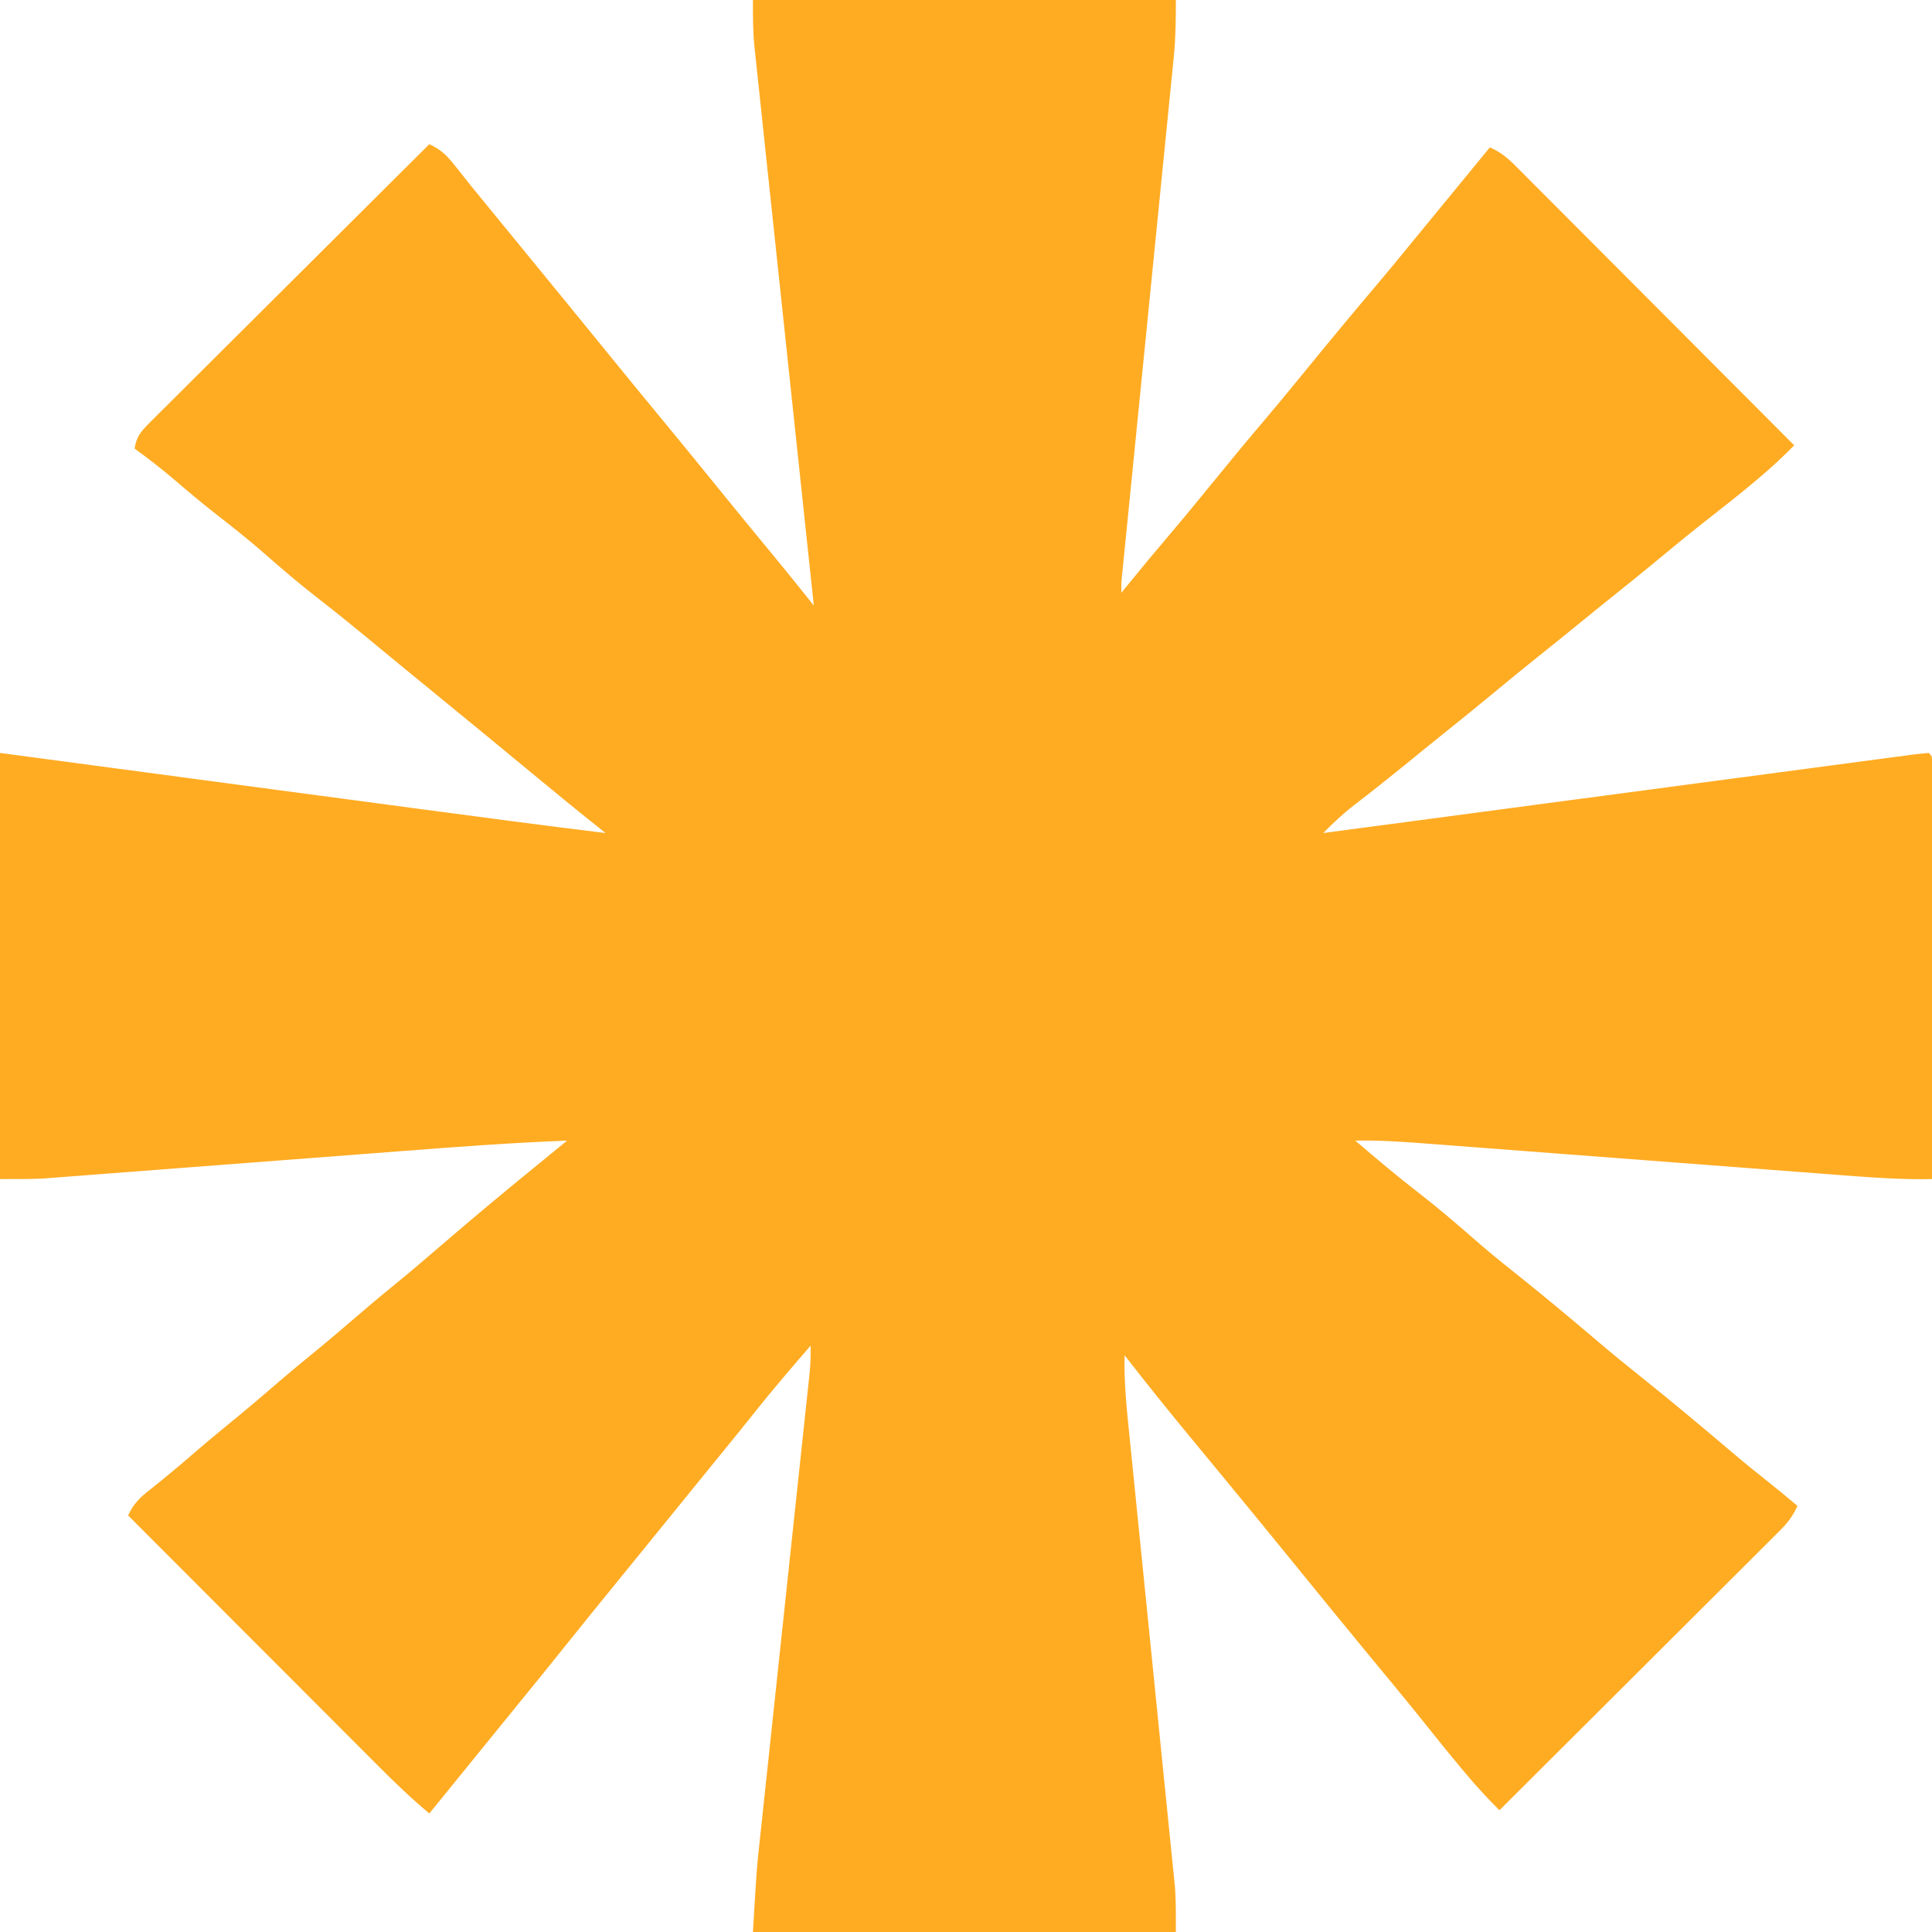
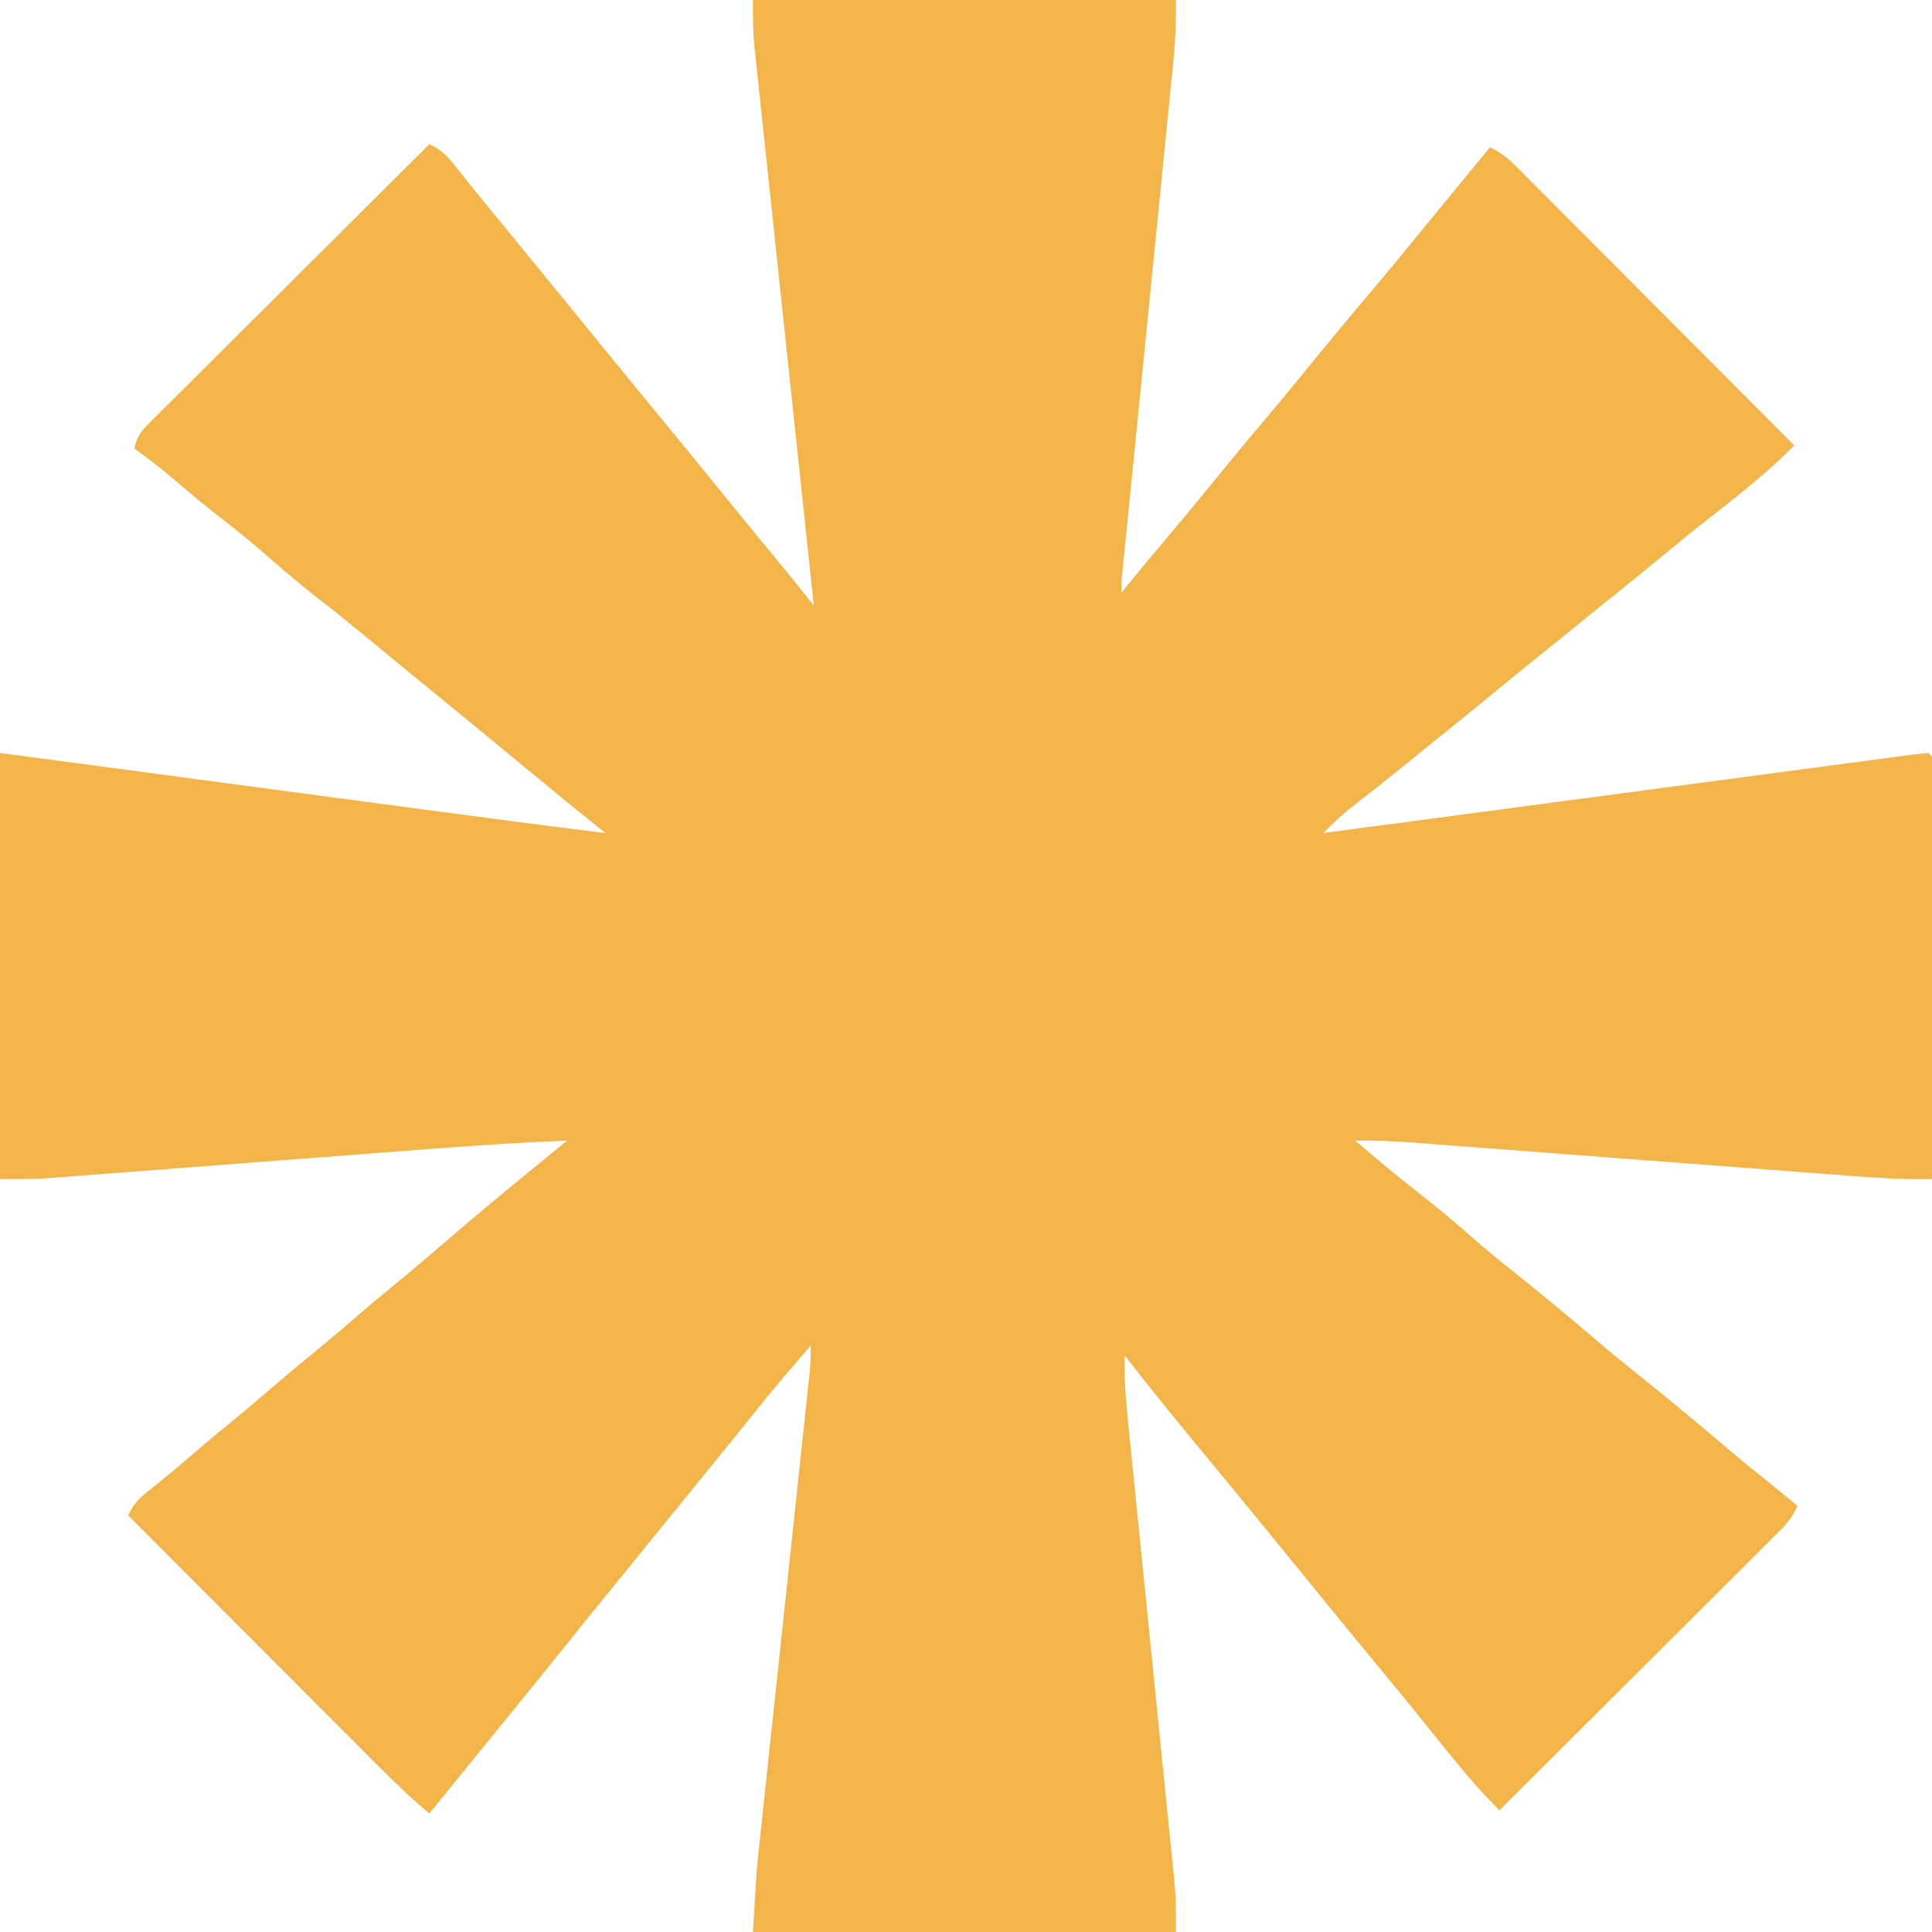
<svg xmlns="http://www.w3.org/2000/svg" version="1.1" width="603" height="603">
-   <path d="M0 0 C43.56 0 87.12 0 132 0 C132 6.126 131.955 11.7 131.355 17.712 C131.25 18.775 131.25 18.775 131.144 19.86 C130.914 22.199 130.677 24.538 130.439 26.877 C130.272 28.568 130.104 30.259 129.937 31.95 C129.485 36.516 129.026 41.082 128.567 45.647 C128.087 50.431 127.613 55.216 127.138 60.001 C126.239 69.053 125.334 78.105 124.428 87.156 C122.804 103.387 121.188 119.619 119.574 135.851 C119.007 141.547 118.438 147.243 117.868 152.939 C117.514 156.473 117.161 160.008 116.809 163.543 C116.645 165.185 116.48 166.827 116.315 168.468 C116.091 170.704 115.868 172.941 115.645 175.177 C115.52 176.429 115.395 177.682 115.265 178.973 C114.956 181.992 114.956 181.992 115 185 C115.522 184.357 116.044 183.714 116.582 183.051 C120.839 177.824 125.135 172.637 129.5 167.5 C134.405 161.725 139.22 155.88 144 150 C148.78 144.12 153.595 138.276 158.5 132.5 C162.55 127.731 166.544 122.921 170.496 118.07 C178.31 108.488 186.167 98.944 194.174 89.523 C197.662 85.414 201.085 81.257 204.488 77.078 C207.646 73.208 210.823 69.354 214 65.5 C219.347 59.011 224.683 52.513 230 46 C233.264 47.431 235.426 49.179 237.936 51.695 C238.707 52.464 239.478 53.232 240.273 54.024 C241.527 55.289 241.527 55.289 242.808 56.581 C243.696 57.468 244.584 58.356 245.499 59.271 C247.931 61.702 250.357 64.14 252.781 66.578 C255.317 69.127 257.859 71.67 260.4 74.214 C265.21 79.03 270.015 83.851 274.818 88.674 C280.287 94.165 285.761 99.651 291.236 105.136 C302.497 116.417 313.751 127.706 325 139 C321.483 142.548 317.887 145.912 314.062 149.125 C313.498 149.601 312.934 150.077 312.353 150.567 C307.82 154.365 303.19 158.026 298.523 161.656 C292.944 166.009 287.491 170.507 282.038 175.017 C277.608 178.679 273.152 182.302 268.652 185.879 C265.085 188.732 261.543 191.616 258 194.5 C253.702 197.998 249.401 201.489 245.062 204.938 C240.499 208.574 236 212.286 231.5 216 C226.244 220.338 220.973 224.651 215.637 228.891 C211.463 232.229 207.329 235.616 203.188 238.994 C198.051 243.174 192.86 247.28 187.604 251.31 C184.143 253.992 181.07 256.884 178 260 C179.46 259.805 179.46 259.805 180.949 259.607 C204.59 256.454 228.233 253.309 251.876 250.169 C263.309 248.651 274.742 247.131 286.175 245.606 C296.136 244.277 306.097 242.952 316.059 241.632 C321.337 240.932 326.615 240.23 331.892 239.524 C336.853 238.86 341.815 238.202 346.777 237.547 C348.604 237.305 350.431 237.061 352.257 236.815 C354.739 236.481 357.222 236.154 359.705 235.829 C360.803 235.679 360.803 235.679 361.924 235.525 C363.611 235.308 365.305 235.147 367 235 C368 236 368 236 368.123 238.185 C368.122 239.157 368.121 240.13 368.12 241.131 C368.122 242.244 368.123 243.356 368.124 244.501 C368.121 245.732 368.117 246.963 368.114 248.231 C368.114 249.518 368.114 250.806 368.114 252.133 C368.114 255.674 368.108 259.215 368.101 262.756 C368.095 266.453 368.095 270.15 368.093 273.847 C368.09 280.852 368.082 287.857 368.072 294.863 C368.061 302.836 368.055 310.809 368.05 318.782 C368.04 335.188 368.022 351.594 368 368 C359.025 368.188 350.147 367.594 341.207 366.898 C339.643 366.78 338.08 366.662 336.516 366.544 C333.171 366.291 329.826 366.035 326.481 365.778 C321.185 365.37 315.889 364.968 310.592 364.568 C300.307 363.789 290.023 363.004 279.739 362.219 C266.641 361.218 253.543 360.22 240.445 359.228 C235.186 358.83 229.927 358.428 224.669 358.024 C221.393 357.773 218.117 357.525 214.841 357.277 C213.329 357.162 211.817 357.046 210.305 356.929 C202.859 356.351 195.473 355.854 188 356 C194.52 361.599 201.077 367.115 207.875 372.375 C213.651 376.852 219.182 381.564 224.68 386.377 C228.779 389.96 232.947 393.417 237.223 396.789 C246.261 403.984 255.138 411.39 263.938 418.875 C268.281 422.57 272.685 426.174 277.152 429.719 C286.737 437.397 296.171 445.265 305.523 453.224 C309.564 456.655 313.679 459.981 317.832 463.273 C320.593 465.472 323.301 467.727 326 470 C324.569 473.264 322.821 475.426 320.305 477.936 C319.536 478.707 318.768 479.478 317.976 480.273 C317.132 481.109 316.289 481.946 315.419 482.808 C314.532 483.696 313.644 484.584 312.729 485.499 C310.298 487.931 307.86 490.357 305.422 492.781 C302.873 495.317 300.33 497.859 297.786 500.4 C292.97 505.21 288.149 510.015 283.326 514.818 C277.835 520.287 272.349 525.761 266.864 531.236 C255.583 542.497 244.294 553.751 233 565 C229.375 561.41 225.962 557.723 222.688 553.812 C222.207 553.242 221.727 552.672 221.233 552.084 C217.738 547.917 214.319 543.694 210.938 539.434 C204.453 531.289 197.775 523.297 191.156 515.262 C183.667 506.17 176.22 497.044 168.794 487.9 C161.998 479.533 155.165 471.196 148.312 462.875 C147.718 462.153 147.123 461.431 146.511 460.687 C143.47 456.994 140.426 453.305 137.375 449.621 C130.117 440.848 122.984 431.993 116 423 C115.784 431.282 116.624 439.416 117.469 447.642 C117.627 449.214 117.784 450.785 117.942 452.356 C118.28 455.725 118.62 459.094 118.963 462.462 C119.506 467.796 120.042 473.13 120.576 478.465 C121.905 491.712 123.244 504.958 124.583 518.204 C125.624 528.506 126.663 538.808 127.695 549.111 C128.226 554.406 128.762 559.701 129.301 564.996 C129.636 568.298 129.968 571.6 130.298 574.903 C130.451 576.426 130.605 577.949 130.762 579.472 C130.977 581.563 131.185 583.654 131.393 585.746 C131.511 586.912 131.629 588.079 131.75 589.28 C132.057 593.844 132 598.426 132 603 C88.44 603 44.88 603 0 603 C1.156 583.345 1.156 583.345 2.203 573.723 C2.28 573.017 2.356 572.311 2.435 571.583 C2.514 570.853 2.593 570.123 2.674 569.37 C2.842 567.79 3.01 566.209 3.177 564.628 C3.534 561.265 3.893 557.902 4.254 554.539 C4.825 549.219 5.391 543.898 5.956 538.577 C7.051 528.259 8.153 517.941 9.256 507.623 C10.663 494.447 12.067 481.27 13.467 468.093 C14.029 462.805 14.594 457.517 15.161 452.229 C15.512 448.948 15.861 445.667 16.209 442.385 C16.371 440.865 16.534 439.345 16.698 437.825 C16.922 435.75 17.142 433.674 17.361 431.599 C17.485 430.438 17.609 429.278 17.737 428.082 C17.969 425.367 18.052 422.723 18 420 C11.946 427.002 5.915 434.004 0.172 441.266 C-2.588 444.74 -5.387 448.183 -8.188 451.625 C-8.743 452.308 -9.299 452.991 -9.871 453.695 C-11.012 455.098 -12.153 456.501 -13.294 457.903 C-16.031 461.268 -18.765 464.634 -21.5 468 C-22.583 469.333 -23.667 470.667 -24.75 472 C-25.286 472.66 -25.823 473.32 -26.375 474 C-31.25 480 -31.25 480 -32.876 482.001 C-33.956 483.33 -35.035 484.658 -36.114 485.987 C-38.883 489.396 -41.654 492.804 -44.426 496.211 C-51.24 504.584 -51.24 504.584 -58 513 C-63.054 519.337 -68.179 525.616 -73.294 531.903 C-76.031 535.268 -78.765 538.634 -81.5 542 C-82.566 543.313 -83.633 544.625 -84.699 545.938 C-85.233 546.595 -85.768 547.252 -86.318 547.93 C-91.212 553.953 -96.106 559.977 -101 566 C-106.552 561.376 -111.685 556.451 -116.781 551.333 C-117.631 550.483 -118.48 549.634 -119.355 548.758 C-121.665 546.449 -123.972 544.137 -126.278 541.824 C-128.695 539.4 -131.116 536.978 -133.537 534.557 C-138.11 529.98 -142.682 525.4 -147.252 520.82 C-152.46 515.601 -157.67 510.386 -162.88 505.17 C-173.59 494.45 -184.296 483.726 -195 473 C-193.296 469.311 -191.474 467.518 -188.25 465 C-183.751 461.42 -179.349 457.761 -175 454 C-170.011 449.699 -164.958 445.495 -159.844 441.344 C-156.523 438.607 -153.26 435.809 -150 433 C-145.011 428.7 -139.958 424.495 -134.844 420.344 C-131.523 417.607 -128.26 414.809 -125 412 C-120.875 408.445 -116.728 404.932 -112.5 401.5 C-107.099 397.113 -101.825 392.588 -96.551 388.051 C-87.47 380.24 -78.292 372.559 -69 365 C-66.936 363.314 -64.875 361.626 -62.812 359.938 C-61.208 358.625 -59.604 357.312 -58 356 C-75.46 356.669 -92.864 357.978 -110.282 359.323 C-114.286 359.631 -118.29 359.935 -122.295 360.239 C-134.149 361.141 -146.003 362.05 -157.857 362.959 C-167.116 363.669 -176.375 364.378 -185.634 365.081 C-190.378 365.442 -195.121 365.806 -199.864 366.173 C-202.815 366.4 -205.767 366.624 -208.718 366.848 C-210.72 367 -212.722 367.157 -214.724 367.313 C-216.542 367.45 -216.542 367.45 -218.396 367.589 C-219.956 367.709 -219.956 367.709 -221.548 367.831 C-226.027 368.05 -230.516 368 -235 368 C-235 324.11 -235 280.22 -235 235 C-217.551 237.33 -217.551 237.33 -199.75 239.707 C-192.34 240.696 -184.93 241.685 -177.52 242.674 C-165.782 244.24 -154.044 245.806 -142.306 247.374 C-133.754 248.517 -125.201 249.658 -116.649 250.799 C-112.131 251.402 -107.613 252.005 -103.095 252.608 C-84.073 255.151 -65.05 257.67 -46 260 C-46.592 259.53 -47.185 259.06 -47.795 258.576 C-55.523 252.439 -63.126 246.151 -70.736 239.869 C-74.447 236.806 -78.161 233.747 -81.875 230.688 C-82.943 229.808 -82.943 229.808 -84.032 228.911 C-89.678 224.262 -95.335 219.627 -101 215 C-106.003 210.914 -111.005 206.826 -115.98 202.707 C-122.635 197.203 -129.298 191.728 -136.125 186.438 C-141.722 182.096 -147.068 177.513 -152.391 172.84 C-157.09 168.735 -161.924 164.851 -166.858 161.034 C-171.519 157.417 -176.018 153.633 -180.499 149.797 C-184.546 146.347 -188.697 143.122 -193 140 C-192.423 136.337 -191.025 134.654 -188.425 132.064 C-187.274 130.907 -187.274 130.907 -186.101 129.727 C-185.253 128.891 -184.406 128.054 -183.533 127.192 C-182.645 126.304 -181.758 125.416 -180.843 124.501 C-178.41 122.067 -175.967 119.642 -173.523 117.219 C-170.97 114.684 -168.425 112.142 -165.88 109.6 C-161.058 104.788 -156.23 99.984 -151.398 95.182 C-145.898 89.715 -140.406 84.24 -134.915 78.764 C-123.619 67.5 -112.313 56.246 -101 45 C-97.239 46.731 -95.391 48.664 -92.812 51.938 C-92.025 52.926 -91.237 53.915 -90.426 54.934 C-89.625 55.946 -88.825 56.957 -88 58 C-86.504 59.836 -85.004 61.67 -83.5 63.5 C-65.5 85.5 -65.5 85.5 -63.234 88.27 C-61.787 90.038 -60.339 91.806 -58.891 93.574 C-55.065 98.244 -51.25 102.922 -47.447 107.61 C-40.517 116.153 -33.532 124.651 -26.534 133.139 C-22.019 138.618 -17.528 144.116 -13.055 149.629 C-11.974 150.961 -10.893 152.293 -9.812 153.625 C-9.267 154.297 -8.721 154.97 -8.159 155.663 C-3.476 161.429 1.243 167.166 5.979 172.889 C9.089 176.654 12.164 180.443 15.212 184.258 C15.924 185.149 16.636 186.04 17.369 186.958 C17.907 187.632 18.445 188.306 19 189 C18.902 188.081 18.804 187.161 18.703 186.214 C16.319 163.83 13.941 141.445 11.568 119.059 C10.421 108.234 9.271 97.408 8.118 86.583 C7.112 77.147 6.11 67.71 5.112 58.273 C4.583 53.277 4.053 48.282 3.519 43.287 C3.016 38.582 2.517 33.876 2.022 29.17 C1.839 27.447 1.656 25.724 1.47 24 C1.216 21.639 0.968 19.278 0.721 16.916 C0.647 16.242 0.573 15.567 0.497 14.873 C-0.02 9.837 0 5.136 0 0 Z " fill="#FFAC23" transform="translate(235,0)" />
+   <path d="M0 0 C43.56 0 87.12 0 132 0 C132 6.126 131.955 11.7 131.355 17.712 C131.25 18.775 131.25 18.775 131.144 19.86 C130.914 22.199 130.677 24.538 130.439 26.877 C130.272 28.568 130.104 30.259 129.937 31.95 C129.485 36.516 129.026 41.082 128.567 45.647 C128.087 50.431 127.613 55.216 127.138 60.001 C126.239 69.053 125.334 78.105 124.428 87.156 C122.804 103.387 121.188 119.619 119.574 135.851 C119.007 141.547 118.438 147.243 117.868 152.939 C117.514 156.473 117.161 160.008 116.809 163.543 C116.645 165.185 116.48 166.827 116.315 168.468 C116.091 170.704 115.868 172.941 115.645 175.177 C115.52 176.429 115.395 177.682 115.265 178.973 C114.956 181.992 114.956 181.992 115 185 C115.522 184.357 116.044 183.714 116.582 183.051 C120.839 177.824 125.135 172.637 129.5 167.5 C134.405 161.725 139.22 155.88 144 150 C148.78 144.12 153.595 138.276 158.5 132.5 C162.55 127.731 166.544 122.921 170.496 118.07 C178.31 108.488 186.167 98.944 194.174 89.523 C197.662 85.414 201.085 81.257 204.488 77.078 C207.646 73.208 210.823 69.354 214 65.5 C219.347 59.011 224.683 52.513 230 46 C233.264 47.431 235.426 49.179 237.936 51.695 C238.707 52.464 239.478 53.232 240.273 54.024 C241.527 55.289 241.527 55.289 242.808 56.581 C243.696 57.468 244.584 58.356 245.499 59.271 C247.931 61.702 250.357 64.14 252.781 66.578 C255.317 69.127 257.859 71.67 260.4 74.214 C265.21 79.03 270.015 83.851 274.818 88.674 C280.287 94.165 285.761 99.651 291.236 105.136 C302.497 116.417 313.751 127.706 325 139 C321.483 142.548 317.887 145.912 314.062 149.125 C313.498 149.601 312.934 150.077 312.353 150.567 C307.82 154.365 303.19 158.026 298.523 161.656 C292.944 166.009 287.491 170.507 282.038 175.017 C277.608 178.679 273.152 182.302 268.652 185.879 C265.085 188.732 261.543 191.616 258 194.5 C253.702 197.998 249.401 201.489 245.062 204.938 C240.499 208.574 236 212.286 231.5 216 C226.244 220.338 220.973 224.651 215.637 228.891 C211.463 232.229 207.329 235.616 203.188 238.994 C198.051 243.174 192.86 247.28 187.604 251.31 C184.143 253.992 181.07 256.884 178 260 C179.46 259.805 179.46 259.805 180.949 259.607 C204.59 256.454 228.233 253.309 251.876 250.169 C263.309 248.651 274.742 247.131 286.175 245.606 C296.136 244.277 306.097 242.952 316.059 241.632 C321.337 240.932 326.615 240.23 331.892 239.524 C336.853 238.86 341.815 238.202 346.777 237.547 C348.604 237.305 350.431 237.061 352.257 236.815 C354.739 236.481 357.222 236.154 359.705 235.829 C360.803 235.679 360.803 235.679 361.924 235.525 C363.611 235.308 365.305 235.147 367 235 C368 236 368 236 368.123 238.185 C368.122 239.157 368.121 240.13 368.12 241.131 C368.122 242.244 368.123 243.356 368.124 244.501 C368.121 245.732 368.117 246.963 368.114 248.231 C368.114 249.518 368.114 250.806 368.114 252.133 C368.114 255.674 368.108 259.215 368.101 262.756 C368.095 266.453 368.095 270.15 368.093 273.847 C368.09 280.852 368.082 287.857 368.072 294.863 C368.061 302.836 368.055 310.809 368.05 318.782 C368.04 335.188 368.022 351.594 368 368 C359.025 368.188 350.147 367.594 341.207 366.898 C339.643 366.78 338.08 366.662 336.516 366.544 C333.171 366.291 329.826 366.035 326.481 365.778 C321.185 365.37 315.889 364.968 310.592 364.568 C300.307 363.789 290.023 363.004 279.739 362.219 C266.641 361.218 253.543 360.22 240.445 359.228 C235.186 358.83 229.927 358.428 224.669 358.024 C221.393 357.773 218.117 357.525 214.841 357.277 C213.329 357.162 211.817 357.046 210.305 356.929 C202.859 356.351 195.473 355.854 188 356 C194.52 361.599 201.077 367.115 207.875 372.375 C213.651 376.852 219.182 381.564 224.68 386.377 C228.779 389.96 232.947 393.417 237.223 396.789 C246.261 403.984 255.138 411.39 263.938 418.875 C268.281 422.57 272.685 426.174 277.152 429.719 C286.737 437.397 296.171 445.265 305.523 453.224 C309.564 456.655 313.679 459.981 317.832 463.273 C320.593 465.472 323.301 467.727 326 470 C324.569 473.264 322.821 475.426 320.305 477.936 C319.536 478.707 318.768 479.478 317.976 480.273 C317.132 481.109 316.289 481.946 315.419 482.808 C314.532 483.696 313.644 484.584 312.729 485.499 C310.298 487.931 307.86 490.357 305.422 492.781 C302.873 495.317 300.33 497.859 297.786 500.4 C292.97 505.21 288.149 510.015 283.326 514.818 C277.835 520.287 272.349 525.761 266.864 531.236 C255.583 542.497 244.294 553.751 233 565 C229.375 561.41 225.962 557.723 222.688 553.812 C222.207 553.242 221.727 552.672 221.233 552.084 C217.738 547.917 214.319 543.694 210.938 539.434 C204.453 531.289 197.775 523.297 191.156 515.262 C183.667 506.17 176.22 497.044 168.794 487.9 C161.998 479.533 155.165 471.196 148.312 462.875 C147.718 462.153 147.123 461.431 146.511 460.687 C143.47 456.994 140.426 453.305 137.375 449.621 C130.117 440.848 122.984 431.993 116 423 C115.784 431.282 116.624 439.416 117.469 447.642 C117.627 449.214 117.784 450.785 117.942 452.356 C118.28 455.725 118.62 459.094 118.963 462.462 C119.506 467.796 120.042 473.13 120.576 478.465 C121.905 491.712 123.244 504.958 124.583 518.204 C125.624 528.506 126.663 538.808 127.695 549.111 C128.226 554.406 128.762 559.701 129.301 564.996 C129.636 568.298 129.968 571.6 130.298 574.903 C130.451 576.426 130.605 577.949 130.762 579.472 C130.977 581.563 131.185 583.654 131.393 585.746 C131.511 586.912 131.629 588.079 131.75 589.28 C132.057 593.844 132 598.426 132 603 C88.44 603 44.88 603 0 603 C1.156 583.345 1.156 583.345 2.203 573.723 C2.28 573.017 2.356 572.311 2.435 571.583 C2.514 570.853 2.593 570.123 2.674 569.37 C2.842 567.79 3.01 566.209 3.177 564.628 C3.534 561.265 3.893 557.902 4.254 554.539 C4.825 549.219 5.391 543.898 5.956 538.577 C7.051 528.259 8.153 517.941 9.256 507.623 C10.663 494.447 12.067 481.27 13.467 468.093 C14.029 462.805 14.594 457.517 15.161 452.229 C15.512 448.948 15.861 445.667 16.209 442.385 C16.371 440.865 16.534 439.345 16.698 437.825 C16.922 435.75 17.142 433.674 17.361 431.599 C17.485 430.438 17.609 429.278 17.737 428.082 C17.969 425.367 18.052 422.723 18 420 C11.946 427.002 5.915 434.004 0.172 441.266 C-2.588 444.74 -5.387 448.183 -8.188 451.625 C-8.743 452.308 -9.299 452.991 -9.871 453.695 C-11.012 455.098 -12.153 456.501 -13.294 457.903 C-16.031 461.268 -18.765 464.634 -21.5 468 C-22.583 469.333 -23.667 470.667 -24.75 472 C-25.286 472.66 -25.823 473.32 -26.375 474 C-31.25 480 -31.25 480 -32.876 482.001 C-33.956 483.33 -35.035 484.658 -36.114 485.987 C-38.883 489.396 -41.654 492.804 -44.426 496.211 C-51.24 504.584 -51.24 504.584 -58 513 C-63.054 519.337 -68.179 525.616 -73.294 531.903 C-76.031 535.268 -78.765 538.634 -81.5 542 C-82.566 543.313 -83.633 544.625 -84.699 545.938 C-85.233 546.595 -85.768 547.252 -86.318 547.93 C-91.212 553.953 -96.106 559.977 -101 566 C-106.552 561.376 -111.685 556.451 -116.781 551.333 C-117.631 550.483 -118.48 549.634 -119.355 548.758 C-121.665 546.449 -123.972 544.137 -126.278 541.824 C-128.695 539.4 -131.116 536.978 -133.537 534.557 C-138.11 529.98 -142.682 525.4 -147.252 520.82 C-152.46 515.601 -157.67 510.386 -162.88 505.17 C-173.59 494.45 -184.296 483.726 -195 473 C-193.296 469.311 -191.474 467.518 -188.25 465 C-183.751 461.42 -179.349 457.761 -175 454 C-170.011 449.699 -164.958 445.495 -159.844 441.344 C-156.523 438.607 -153.26 435.809 -150 433 C-145.011 428.7 -139.958 424.495 -134.844 420.344 C-131.523 417.607 -128.26 414.809 -125 412 C-120.875 408.445 -116.728 404.932 -112.5 401.5 C-107.099 397.113 -101.825 392.588 -96.551 388.051 C-87.47 380.24 -78.292 372.559 -69 365 C-66.936 363.314 -64.875 361.626 -62.812 359.938 C-61.208 358.625 -59.604 357.312 -58 356 C-75.46 356.669 -92.864 357.978 -110.282 359.323 C-114.286 359.631 -118.29 359.935 -122.295 360.239 C-134.149 361.141 -146.003 362.05 -157.857 362.959 C-167.116 363.669 -176.375 364.378 -185.634 365.081 C-190.378 365.442 -195.121 365.806 -199.864 366.173 C-202.815 366.4 -205.767 366.624 -208.718 366.848 C-210.72 367 -212.722 367.157 -214.724 367.313 C-216.542 367.45 -216.542 367.45 -218.396 367.589 C-219.956 367.709 -219.956 367.709 -221.548 367.831 C-226.027 368.05 -230.516 368 -235 368 C-235 324.11 -235 280.22 -235 235 C-217.551 237.33 -217.551 237.33 -199.75 239.707 C-192.34 240.696 -184.93 241.685 -177.52 242.674 C-165.782 244.24 -154.044 245.806 -142.306 247.374 C-133.754 248.517 -125.201 249.658 -116.649 250.799 C-112.131 251.402 -107.613 252.005 -103.095 252.608 C-84.073 255.151 -65.05 257.67 -46 260 C-46.592 259.53 -47.185 259.06 -47.795 258.576 C-55.523 252.439 -63.126 246.151 -70.736 239.869 C-74.447 236.806 -78.161 233.747 -81.875 230.688 C-82.943 229.808 -82.943 229.808 -84.032 228.911 C-89.678 224.262 -95.335 219.627 -101 215 C-106.003 210.914 -111.005 206.826 -115.98 202.707 C-122.635 197.203 -129.298 191.728 -136.125 186.438 C-141.722 182.096 -147.068 177.513 -152.391 172.84 C-157.09 168.735 -161.924 164.851 -166.858 161.034 C-171.519 157.417 -176.018 153.633 -180.499 149.797 C-184.546 146.347 -188.697 143.122 -193 140 C-192.423 136.337 -191.025 134.654 -188.425 132.064 C-187.274 130.907 -187.274 130.907 -186.101 129.727 C-185.253 128.891 -184.406 128.054 -183.533 127.192 C-182.645 126.304 -181.758 125.416 -180.843 124.501 C-178.41 122.067 -175.967 119.642 -173.523 117.219 C-170.97 114.684 -168.425 112.142 -165.88 109.6 C-161.058 104.788 -156.23 99.984 -151.398 95.182 C-145.898 89.715 -140.406 84.24 -134.915 78.764 C-123.619 67.5 -112.313 56.246 -101 45 C-97.239 46.731 -95.391 48.664 -92.812 51.938 C-92.025 52.926 -91.237 53.915 -90.426 54.934 C-89.625 55.946 -88.825 56.957 -88 58 C-86.504 59.836 -85.004 61.67 -83.5 63.5 C-65.5 85.5 -65.5 85.5 -63.234 88.27 C-61.787 90.038 -60.339 91.806 -58.891 93.574 C-55.065 98.244 -51.25 102.922 -47.447 107.61 C-40.517 116.153 -33.532 124.651 -26.534 133.139 C-22.019 138.618 -17.528 144.116 -13.055 149.629 C-11.974 150.961 -10.893 152.293 -9.812 153.625 C-9.267 154.297 -8.721 154.97 -8.159 155.663 C-3.476 161.429 1.243 167.166 5.979 172.889 C9.089 176.654 12.164 180.443 15.212 184.258 C15.924 185.149 16.636 186.04 17.369 186.958 C17.907 187.632 18.445 188.306 19 189 C18.902 188.081 18.804 187.161 18.703 186.214 C16.319 163.83 13.941 141.445 11.568 119.059 C10.421 108.234 9.271 97.408 8.118 86.583 C7.112 77.147 6.11 67.71 5.112 58.273 C4.583 53.277 4.053 48.282 3.519 43.287 C3.016 38.582 2.517 33.876 2.022 29.17 C1.839 27.447 1.656 25.724 1.47 24 C1.216 21.639 0.968 19.278 0.721 16.916 C0.647 16.242 0.573 15.567 0.497 14.873 C-0.02 9.837 0 5.136 0 0 Z " fill="#F3B44A" transform="translate(235,0)" />
</svg>
